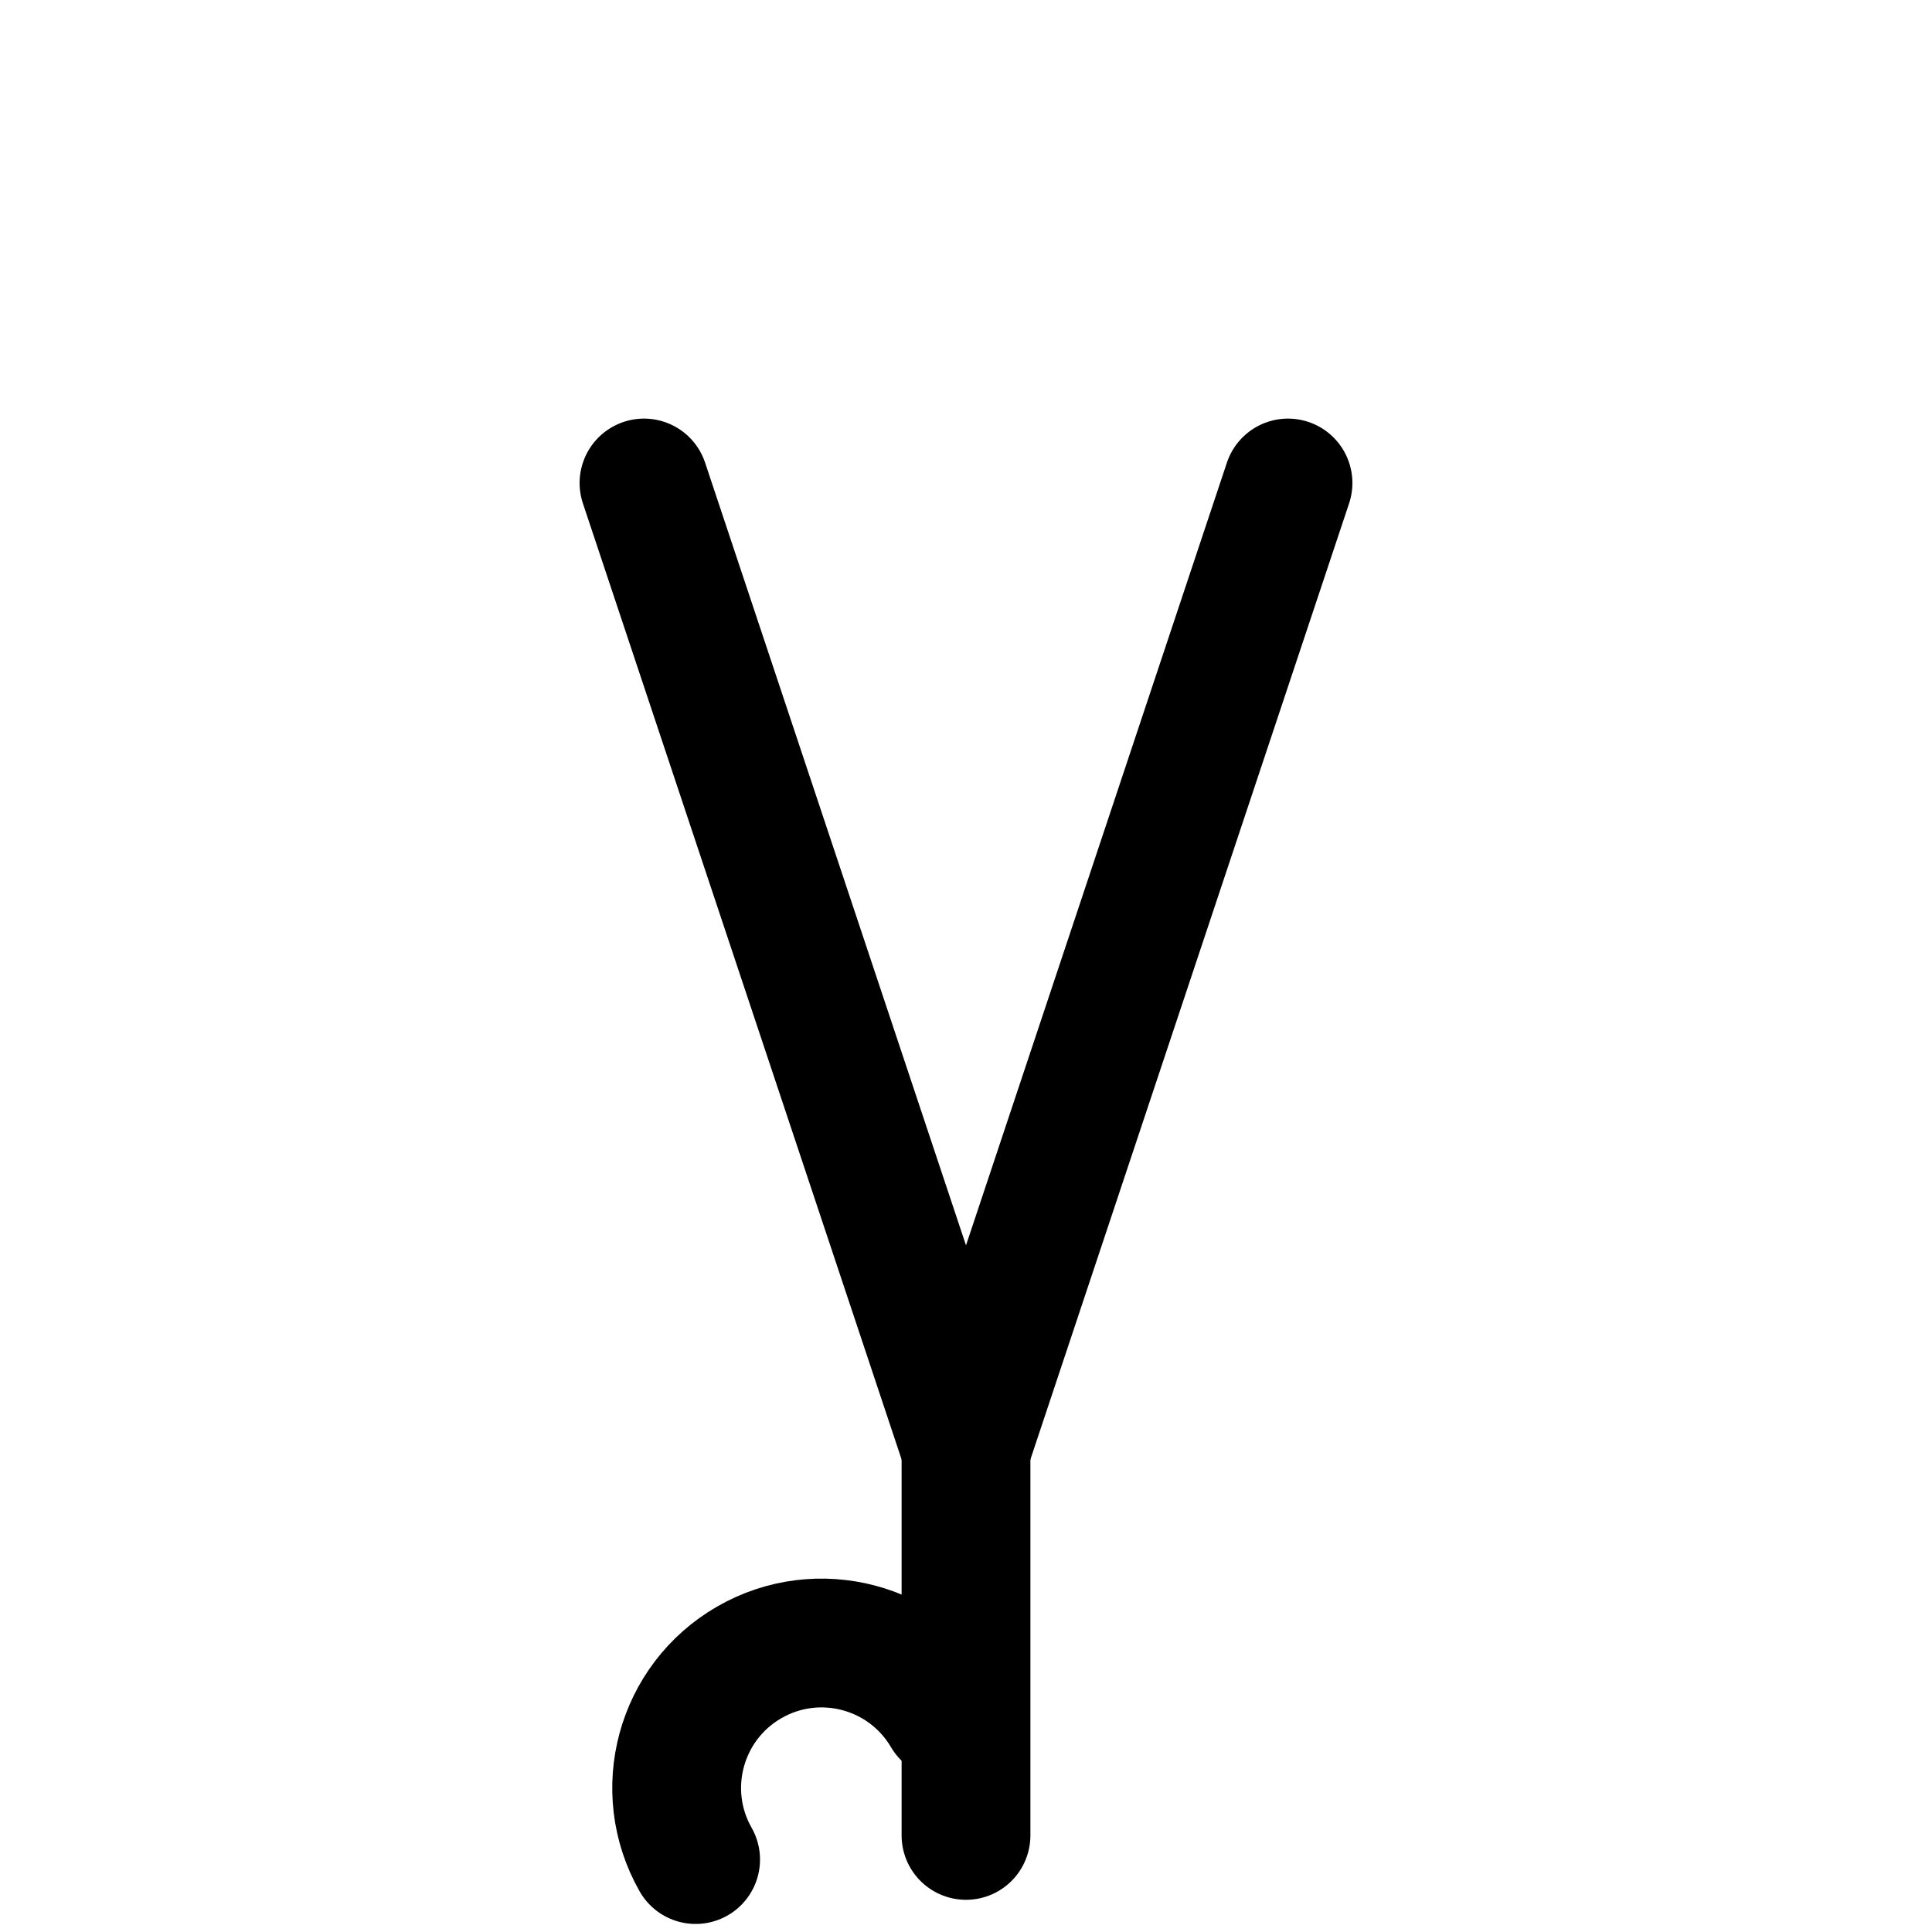
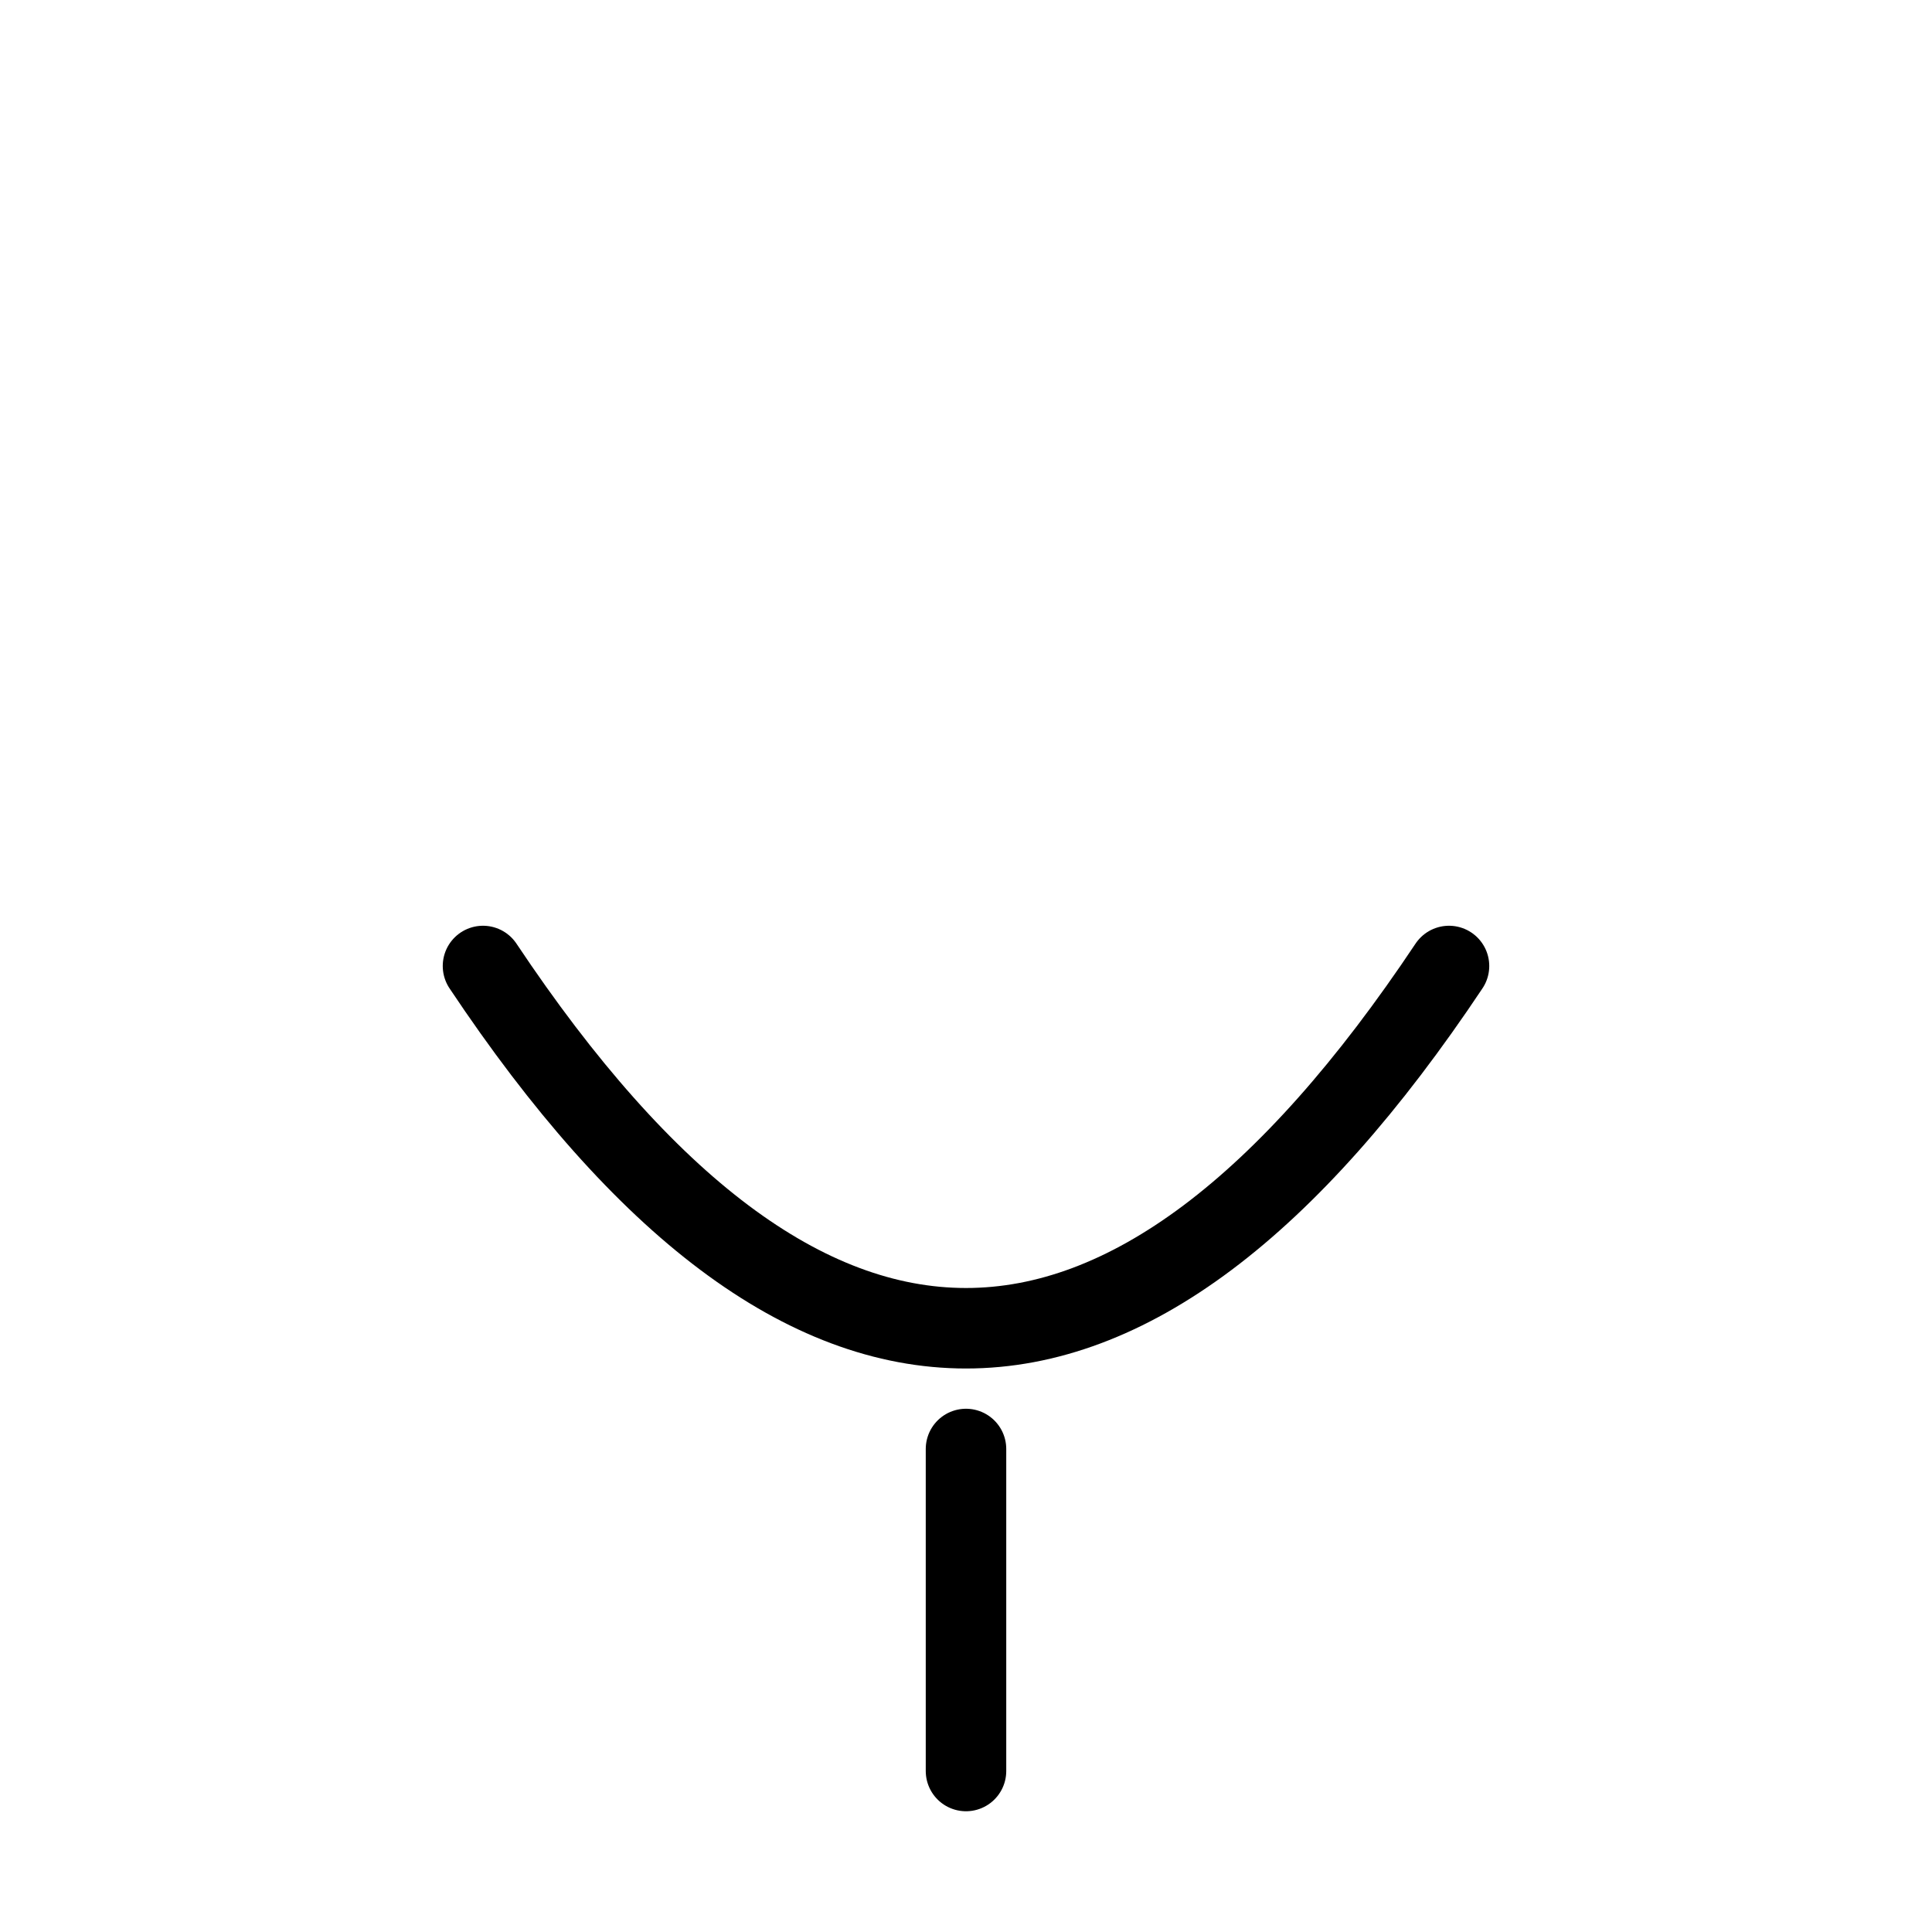
- <svg xmlns="http://www.w3.org/2000/svg" width="240" height="240" viewBox="0 0 240 240">
-   <g fill="none" stroke="#000" stroke-width="16" stroke-linecap="round" stroke-linejoin="round">
-     <path d="M 80.000 60.000 L 120.000 180.000" />
-     <path d="M 120.000 180.000 L 160.000 60.000" />
-     <path d="M 120.000 180.000 L 120.000 228.000" />
-     <path d="M 117.588 213.000 A 18.000 18.000 0 0 0 86.412 231.000" />
+ <svg xmlns="http://www.w3.org/2000/svg" viewBox="0 0 240 240" width="240" height="240">
+   <g fill="none" stroke="#000" stroke-width="10" stroke-linecap="round" stroke-linejoin="round">
+     <path d="M 60.00 120.00 C 100.00 180.00, 140.00 180.00, 180.00 120.00" />
+     <path d="M 120.00 180.00 L 120.00 220.00" />
  </g>
</svg>
